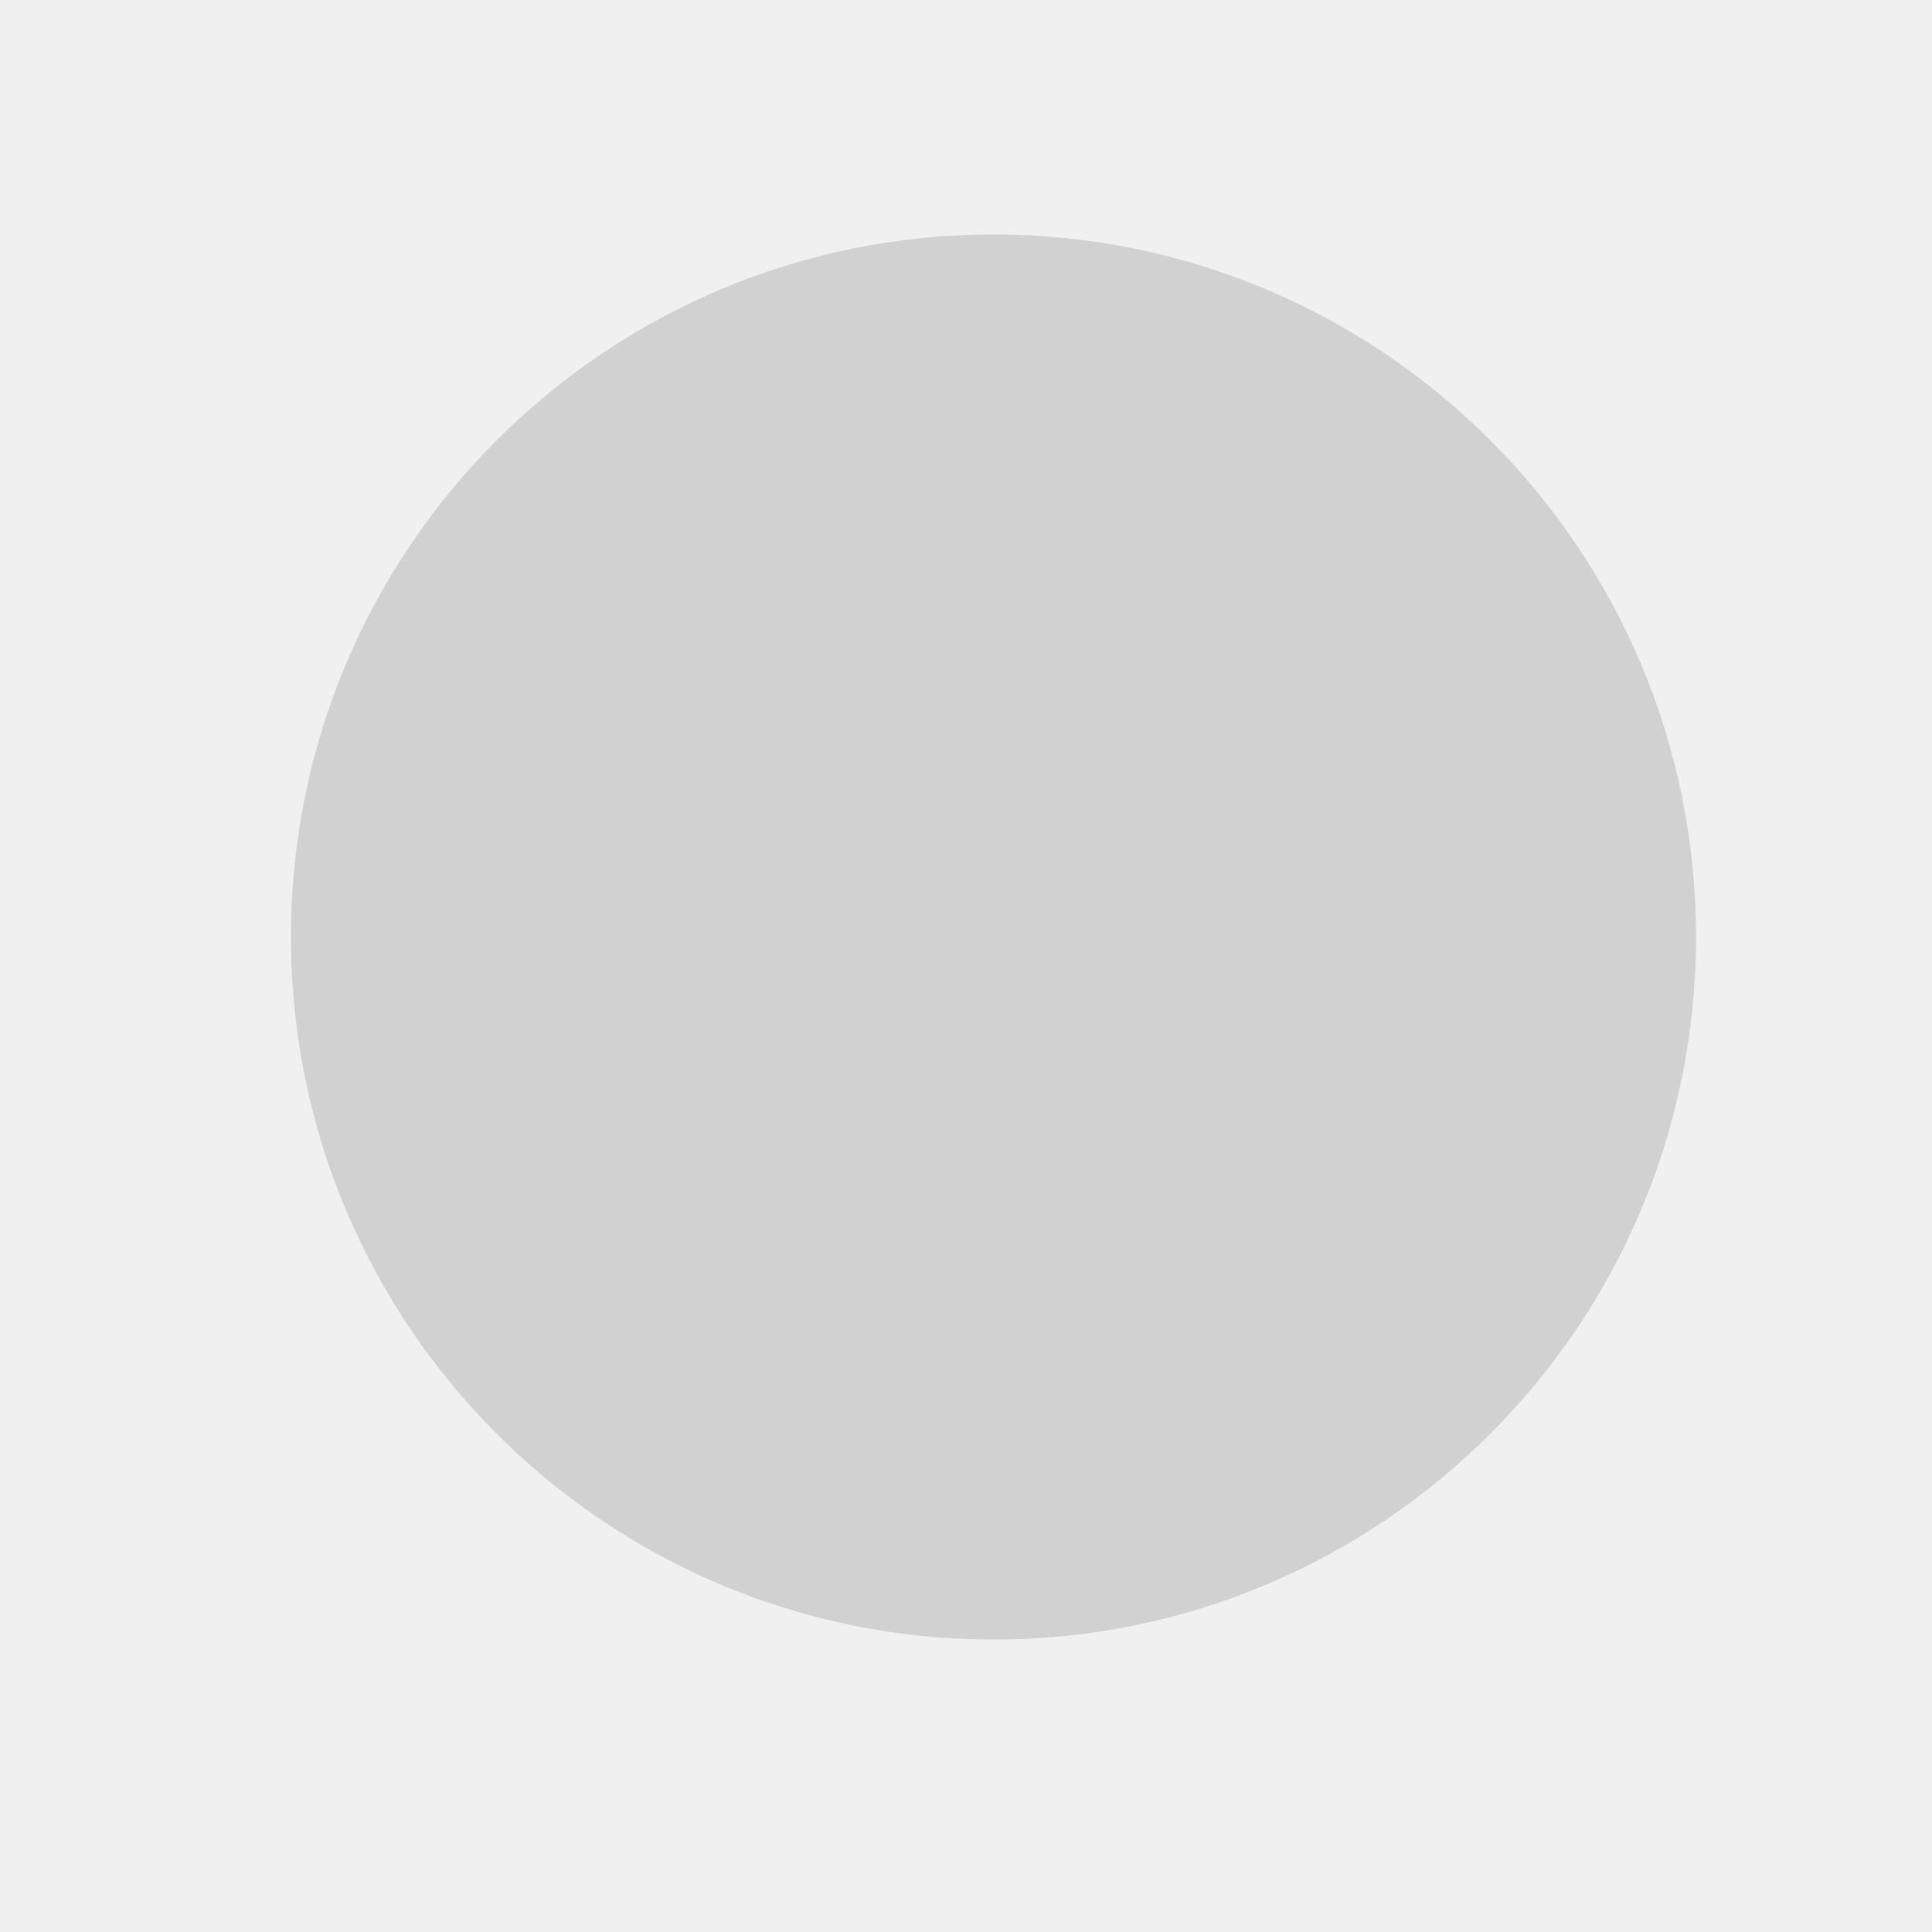
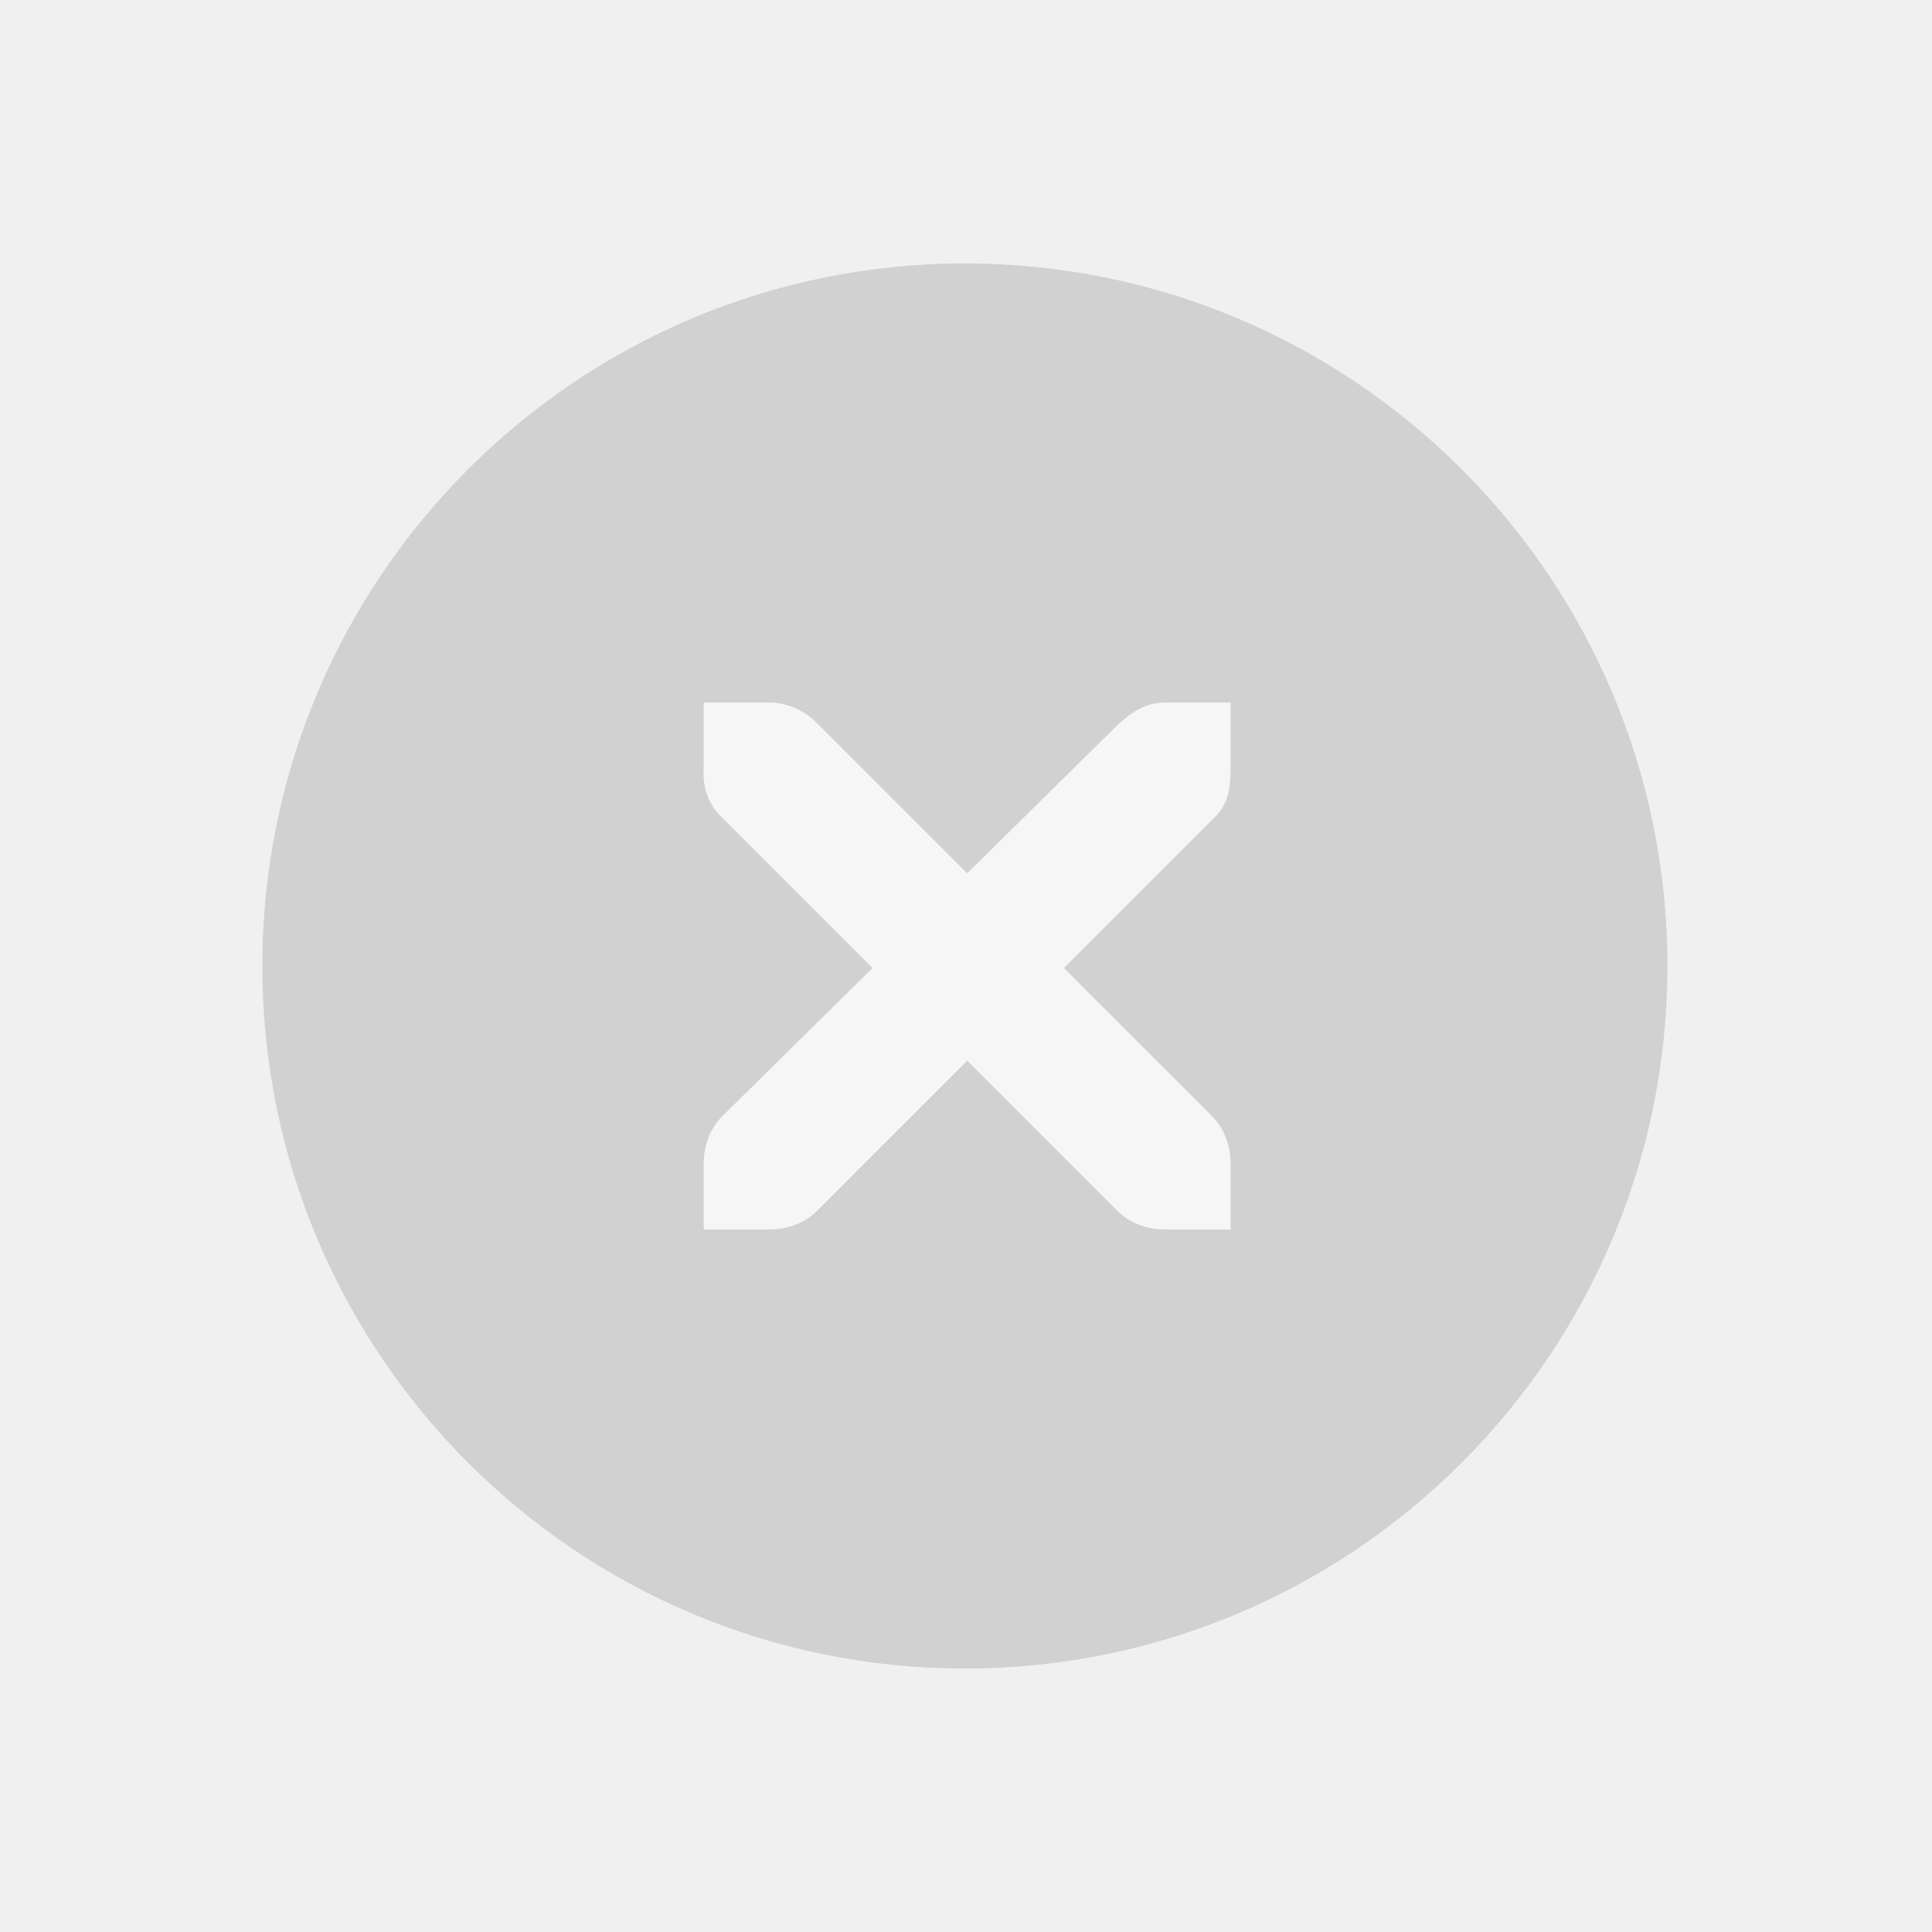
<svg xmlns="http://www.w3.org/2000/svg" id="svg4306" width="22" height="22" enable-background="new" version="1.1">
  <defs id="defs27" />
-   <g id="active-center" transform="translate(-83.287 158.31)">
-     <g id="g6202-6" transform="translate(-1207.4 -402.64)">
-       <ellipse id="ellipse6176-7" cx="1302" cy="255" rx="8" ry="8" fill="#b2b2b2" opacity=".5" />
+   <rect id="rect6204-9" x="20.932" y="6" width="16" height="16" fill="none" />
+   <g id="pressed-center" transform="translate(-63.1814,179.64)">
+     <g id="g6344-3" transform="translate(-1207.4,-402.64)">
+       <circle id="ellipse6320-6" cx="1302" cy="255" r="8" fill="#5657f5" fill-opacity="0.953" opacity="0.95" />
    </g>
-     <rect id="rect6204-9" x="86.625" y="-155.64" width="16" height="16" fill="none" />
-   </g>
-   <g id="pressed-center" transform="translate(-83.287 202.31)">
-     <g id="g6344-3" transform="translate(-1207.4 -402.64)">
-       <circle id="ellipse6320-6" cx="1302" cy="255" r="8" fill="#5657f5" fill-opacity=".953" opacity=".95" />
-     </g>
-     <path id="path6346-2" d="m91.626-150.64h0.75c8e-3 -9e-5 0.016-3.5e-4 0.023 0 0.191 8e-3 0.382 0.096 0.516 0.234l1.711 1.711 1.734-1.711c0.199-0.173 0.335-0.229 0.516-0.234h0.75v0.75c0 0.215-0.026 0.413-0.188 0.562l-1.711 1.711 1.688 1.688c0.141 0.141 0.211 0.34 0.211 0.539v0.75h-0.75c-0.199-1e-5 -0.398-0.07-0.539-0.211l-1.711-1.711-1.711 1.711c-0.141 0.141-0.34 0.211-0.539 0.211h-0.75v-0.75c0-0.199 0.07-0.398 0.211-0.539l1.711-1.688-1.711-1.711c-0.158-0.146-0.227-0.352-0.211-0.562v-0.75z" color="#bebebe" enable-background="new" fill="#fff" style="text-decoration-line:none;text-indent:0;text-transform:none" />
+     <path id="path6346-2" d="m 91.626,-150.64 h 0.75 c 0.008,-9e-5 0.016,-3.5e-4 0.023,0 0.191,0.008 0.382,0.096 0.516,0.234 l 1.711,1.711 1.734,-1.711 c 0.199,-0.173 0.335,-0.229 0.516,-0.234 h 0.75 v 0.75 c 0,0.215 -0.026,0.413 -0.188,0.562 l -1.711,1.711 1.688,1.688 c 0.141,0.141 0.211,0.34 0.211,0.539 v 0.75 h -0.75 c -0.199,-1e-5 -0.398,-0.07 -0.539,-0.211 l -1.711,-1.711 -1.711,1.711 c -0.141,0.141 -0.34,0.211 -0.539,0.211 h -0.75 v -0.75 c 0,-0.199 0.07,-0.398 0.211,-0.539 l 1.711,-1.688 -1.711,-1.711 c -0.158,-0.146 -0.227,-0.352 -0.211,-0.562 v -0.75 z" color="#bebebe" enable-background="new" fill="#ffffff" style="text-indent:0;text-decoration-line:none;text-transform:none" />
    <rect id="rect6348-3" x="86.625" y="-155.64" width="16" height="16" fill="none" />
  </g>
-   <g id="hover-center" transform="translate(-83.287 226.31)">
-     <g id="g6440-7" transform="translate(-1207.4 -402.64)">
-       <circle id="ellipse6416-5" cx="1302" cy="255" r="8" fill="#f55" opacity=".95" />
+   <g id="inactive-center" transform="translate(-16.80001,-22.71144)">
+     <circle id="ellipse6320-6-6" cx="48.219" cy="33.711" r="8" fill="#5657f5" fill-opacity="0.953" opacity="0.95" style="opacity:0.5;fill:#888888;fill-opacity:1" />
+     <path id="path6346-2-0" d="m 45.245,30.711 h 0.75 c 0.008,-9e-5 0.016,-3.5e-4 0.023,0 0.191,0.008 0.382,0.096 0.516,0.234 l 1.711,1.711 1.734,-1.711 c 0.199,-0.173 0.335,-0.229 0.516,-0.234 h 0.75 v 0.75 c 0,0.215 -0.026,0.413 -0.188,0.562 l -1.711,1.711 1.688,1.688 c 0.141,0.141 0.211,0.34 0.211,0.539 v 0.75 h -0.75 c -0.199,-1e-5 -0.398,-0.07 -0.539,-0.211 l -1.711,-1.711 -1.711,1.711 c -0.141,0.141 -0.34,0.211 -0.539,0.211 h -0.75 v -0.75 c 0,-0.199 0.07,-0.398 0.211,-0.539 l 1.711,-1.688 -1.711,-1.711 c -0.158,-0.146 -0.227,-0.352 -0.211,-0.562 v -0.75 z" color="#bebebe" enable-background="new" fill="#ffffff" style="text-indent:0;text-decoration-line:none;text-transform:none;opacity:0.5;fill:#ffffff;fill-opacity:1" />
+     <rect id="rect6348-3-4" x="40.244" y="25.711" width="16" height="16" fill="none" />
+   </g>
+   <g id="deactivated-center" transform="translate(21.73396,-22.71144)">
+     <circle id="ellipse6320-6-6-9" cx="30.116" cy="33.711" r="8" fill="#5657f5" fill-opacity="0.953" opacity="0.95" style="opacity:0.5;fill:#878787;fill-opacity:1" />
+     <path id="path6346-2-0-7" d="m 27.142,30.711 h 0.75 c 0.008,-9e-5 0.016,-3.5e-4 0.023,0 0.191,0.008 0.382,0.096 0.516,0.234 l 1.711,1.711 1.734,-1.711 c 0.199,-0.173 0.335,-0.229 0.516,-0.234 h 0.75 v 0.75 c 0,0.215 -0.026,0.413 -0.188,0.562 l -1.711,1.711 1.688,1.688 c 0.141,0.141 0.211,0.34 0.211,0.539 v 0.75 h -0.75 c -0.199,-1e-5 -0.398,-0.07 -0.539,-0.211 l -1.711,-1.711 -1.711,1.711 c -0.141,0.141 -0.34,0.211 -0.539,0.211 h -0.75 v -0.75 c 0,-0.199 0.07,-0.398 0.211,-0.539 l 1.711,-1.688 -1.711,-1.711 c -0.158,-0.146 -0.227,-0.352 -0.211,-0.562 v -0.75 z" color="#bebebe" enable-background="new" fill="#ffffff" style="text-indent:0;text-decoration-line:none;text-transform:none;opacity:0.3;fill:#ffffff;fill-opacity:1" />
+     <rect id="rect6348-3-4-7" x="22.141" y="25.711" width="16" height="16" fill="none" />
+   </g>
+   <g id="active-center" transform="translate(-35.56267)">
+     <circle id="ellipse6320-6-6-8" cx="46.55" cy="11" r="8" fill="#5657f5" fill-opacity="0.953" opacity="0.95" style="opacity:0.5;fill:#b1b1b1;fill-opacity:1" />
+     <path id="path6346-2-0-8" d="m 43.576,8 h 0.75 c 0.008,-9e-5 0.016,-3.5e-4 0.023,0 0.191,0.008 0.382,0.096 0.516,0.234 l 1.711,1.711 1.734,-1.711 c 0.199,-0.173 0.335,-0.229 0.516,-0.234 h 0.75 v 0.75 c 0,0.215 -0.026,0.413 -0.188,0.562 l -1.711,1.711 1.688,1.688 c 0.141,0.141 0.211,0.34 0.211,0.539 v 0.75 h -0.75 c -0.199,-1e-5 -0.398,-0.07 -0.539,-0.211 l -1.711,-1.711 -1.711,1.711 c -0.141,0.141 -0.34,0.211 -0.539,0.211 h -0.75 v -0.75 c 0,-0.199 0.07,-0.398 0.211,-0.539 l 1.711,-1.688 -1.711,-1.711 c -0.158,-0.146 -0.227,-0.352 -0.211,-0.562 v -0.75 z" color="#bebebe" enable-background="new" fill="#ffffff" style="text-indent:0;text-decoration-line:none;text-transform:none;opacity:0.8" />
+     <rect id="rect6348-3-4-8" x="38.575" y="3" width="16" height="16" fill="none" />
+   </g>
+   <g id="hover-center" transform="translate(-83.6125,179.64)">
+     <g id="g6440-7" transform="translate(-1207.4,-402.64)">
+       <circle id="ellipse6416-5" cx="1302" cy="255" r="8" fill="#ff5555" opacity="0.95" />
    </g>
-     <path id="path6442-9" d="m91.626-150.64h0.75c8e-3 -9e-5 0.016-3.5e-4 0.023 0 0.191 8e-3 0.382 0.096 0.516 0.234l1.711 1.711 1.734-1.711c0.199-0.173 0.335-0.229 0.516-0.234h0.75v0.75c0 0.215-0.026 0.413-0.188 0.562l-1.711 1.711 1.688 1.688c0.141 0.141 0.211 0.34 0.211 0.539v0.75h-0.75c-0.199-1e-5 -0.398-0.07-0.539-0.211l-1.711-1.711-1.711 1.711c-0.141 0.141-0.34 0.211-0.539 0.211h-0.75v-0.75c0-0.199 0.07-0.398 0.211-0.539l1.711-1.688-1.711-1.711c-0.158-0.146-0.227-0.352-0.211-0.562v-0.75z" color="#bebebe" enable-background="new" fill="#fff" style="text-decoration-line:none;text-indent:0;text-transform:none" />
+     <path id="path6442-9" d="m 91.626,-150.64 h 0.75 c 0.008,-9e-5 0.016,-3.5e-4 0.023,0 0.191,0.008 0.382,0.096 0.516,0.234 l 1.711,1.711 1.734,-1.711 c 0.199,-0.173 0.335,-0.229 0.516,-0.234 h 0.75 v 0.75 c 0,0.215 -0.026,0.413 -0.188,0.562 l -1.711,1.711 1.688,1.688 c 0.141,0.141 0.211,0.34 0.211,0.539 v 0.75 h -0.75 c -0.199,-1e-5 -0.398,-0.07 -0.539,-0.211 l -1.711,-1.711 -1.711,1.711 c -0.141,0.141 -0.34,0.211 -0.539,0.211 h -0.75 v -0.75 c 0,-0.199 0.07,-0.398 0.211,-0.539 l 1.711,-1.688 -1.711,-1.711 c -0.158,-0.146 -0.227,-0.352 -0.211,-0.562 v -0.75 z" color="#bebebe" enable-background="new" fill="#ffffff" style="text-indent:0;text-decoration-line:none;text-transform:none" />
    <rect id="rect6444-3" x="86.625" y="-155.64" width="16" height="16" fill="none" />
  </g>
-   <g id="inactive-center" transform="translate(-83.287 179.31)" opacity=".5">
-     <g id="g6532-9" transform="translate(-1207.4 -402.64)" opacity="1">
-       <ellipse id="ellipse6508-4" cx="1302" cy="255" rx="8" ry="8" fill="#888" opacity=".95" />
-     </g>
-     <rect id="rect6534-3" x="86.625" y="-155.64" width="16" height="16" fill="none" opacity="1" />
-   </g>
-   <g id="deactivated-center" transform="translate(-107.45 177.47)" opacity=".5">
-     <g id="g1068" transform="translate(-1207.4 -402.64)" opacity="1">
-       <ellipse id="ellipse1046" cx="1302" cy="255" rx="8" ry="8" fill="#888" opacity=".95" />
-     </g>
-     <rect id="rect1070" x="86.625" y="-155.64" width="16" height="16" fill="none" opacity="1" />
-   </g>
</svg>
